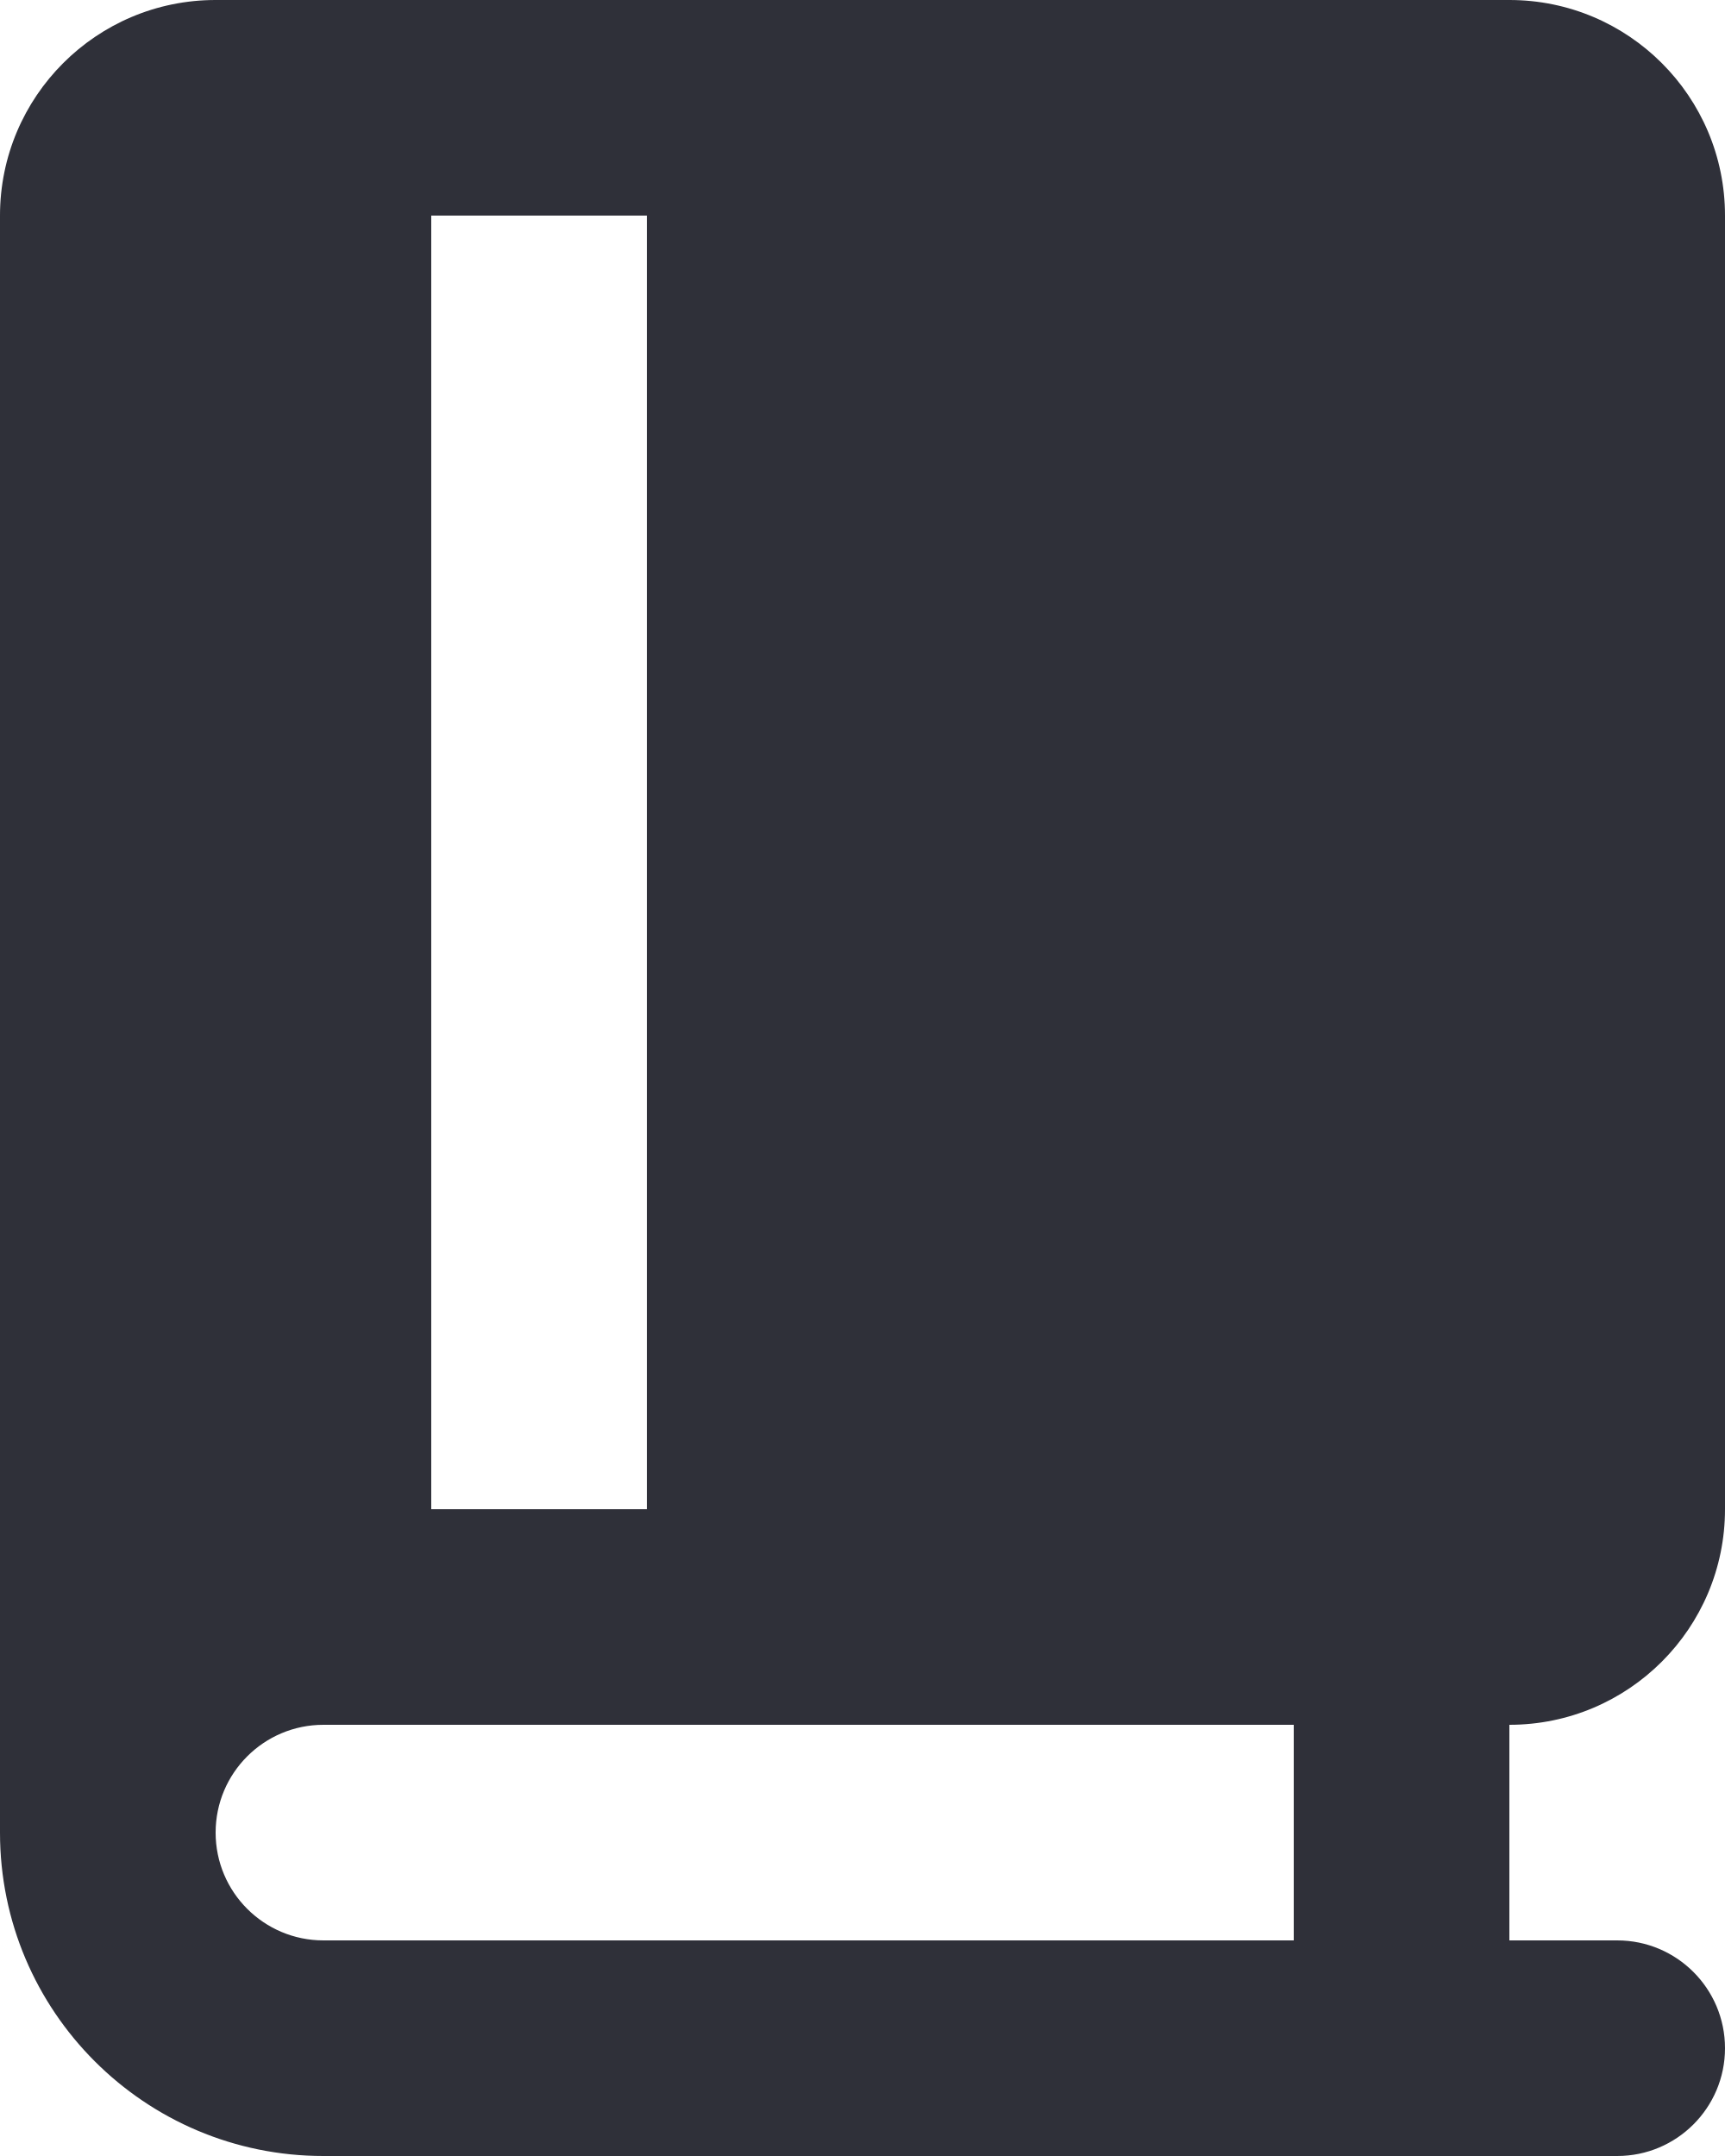
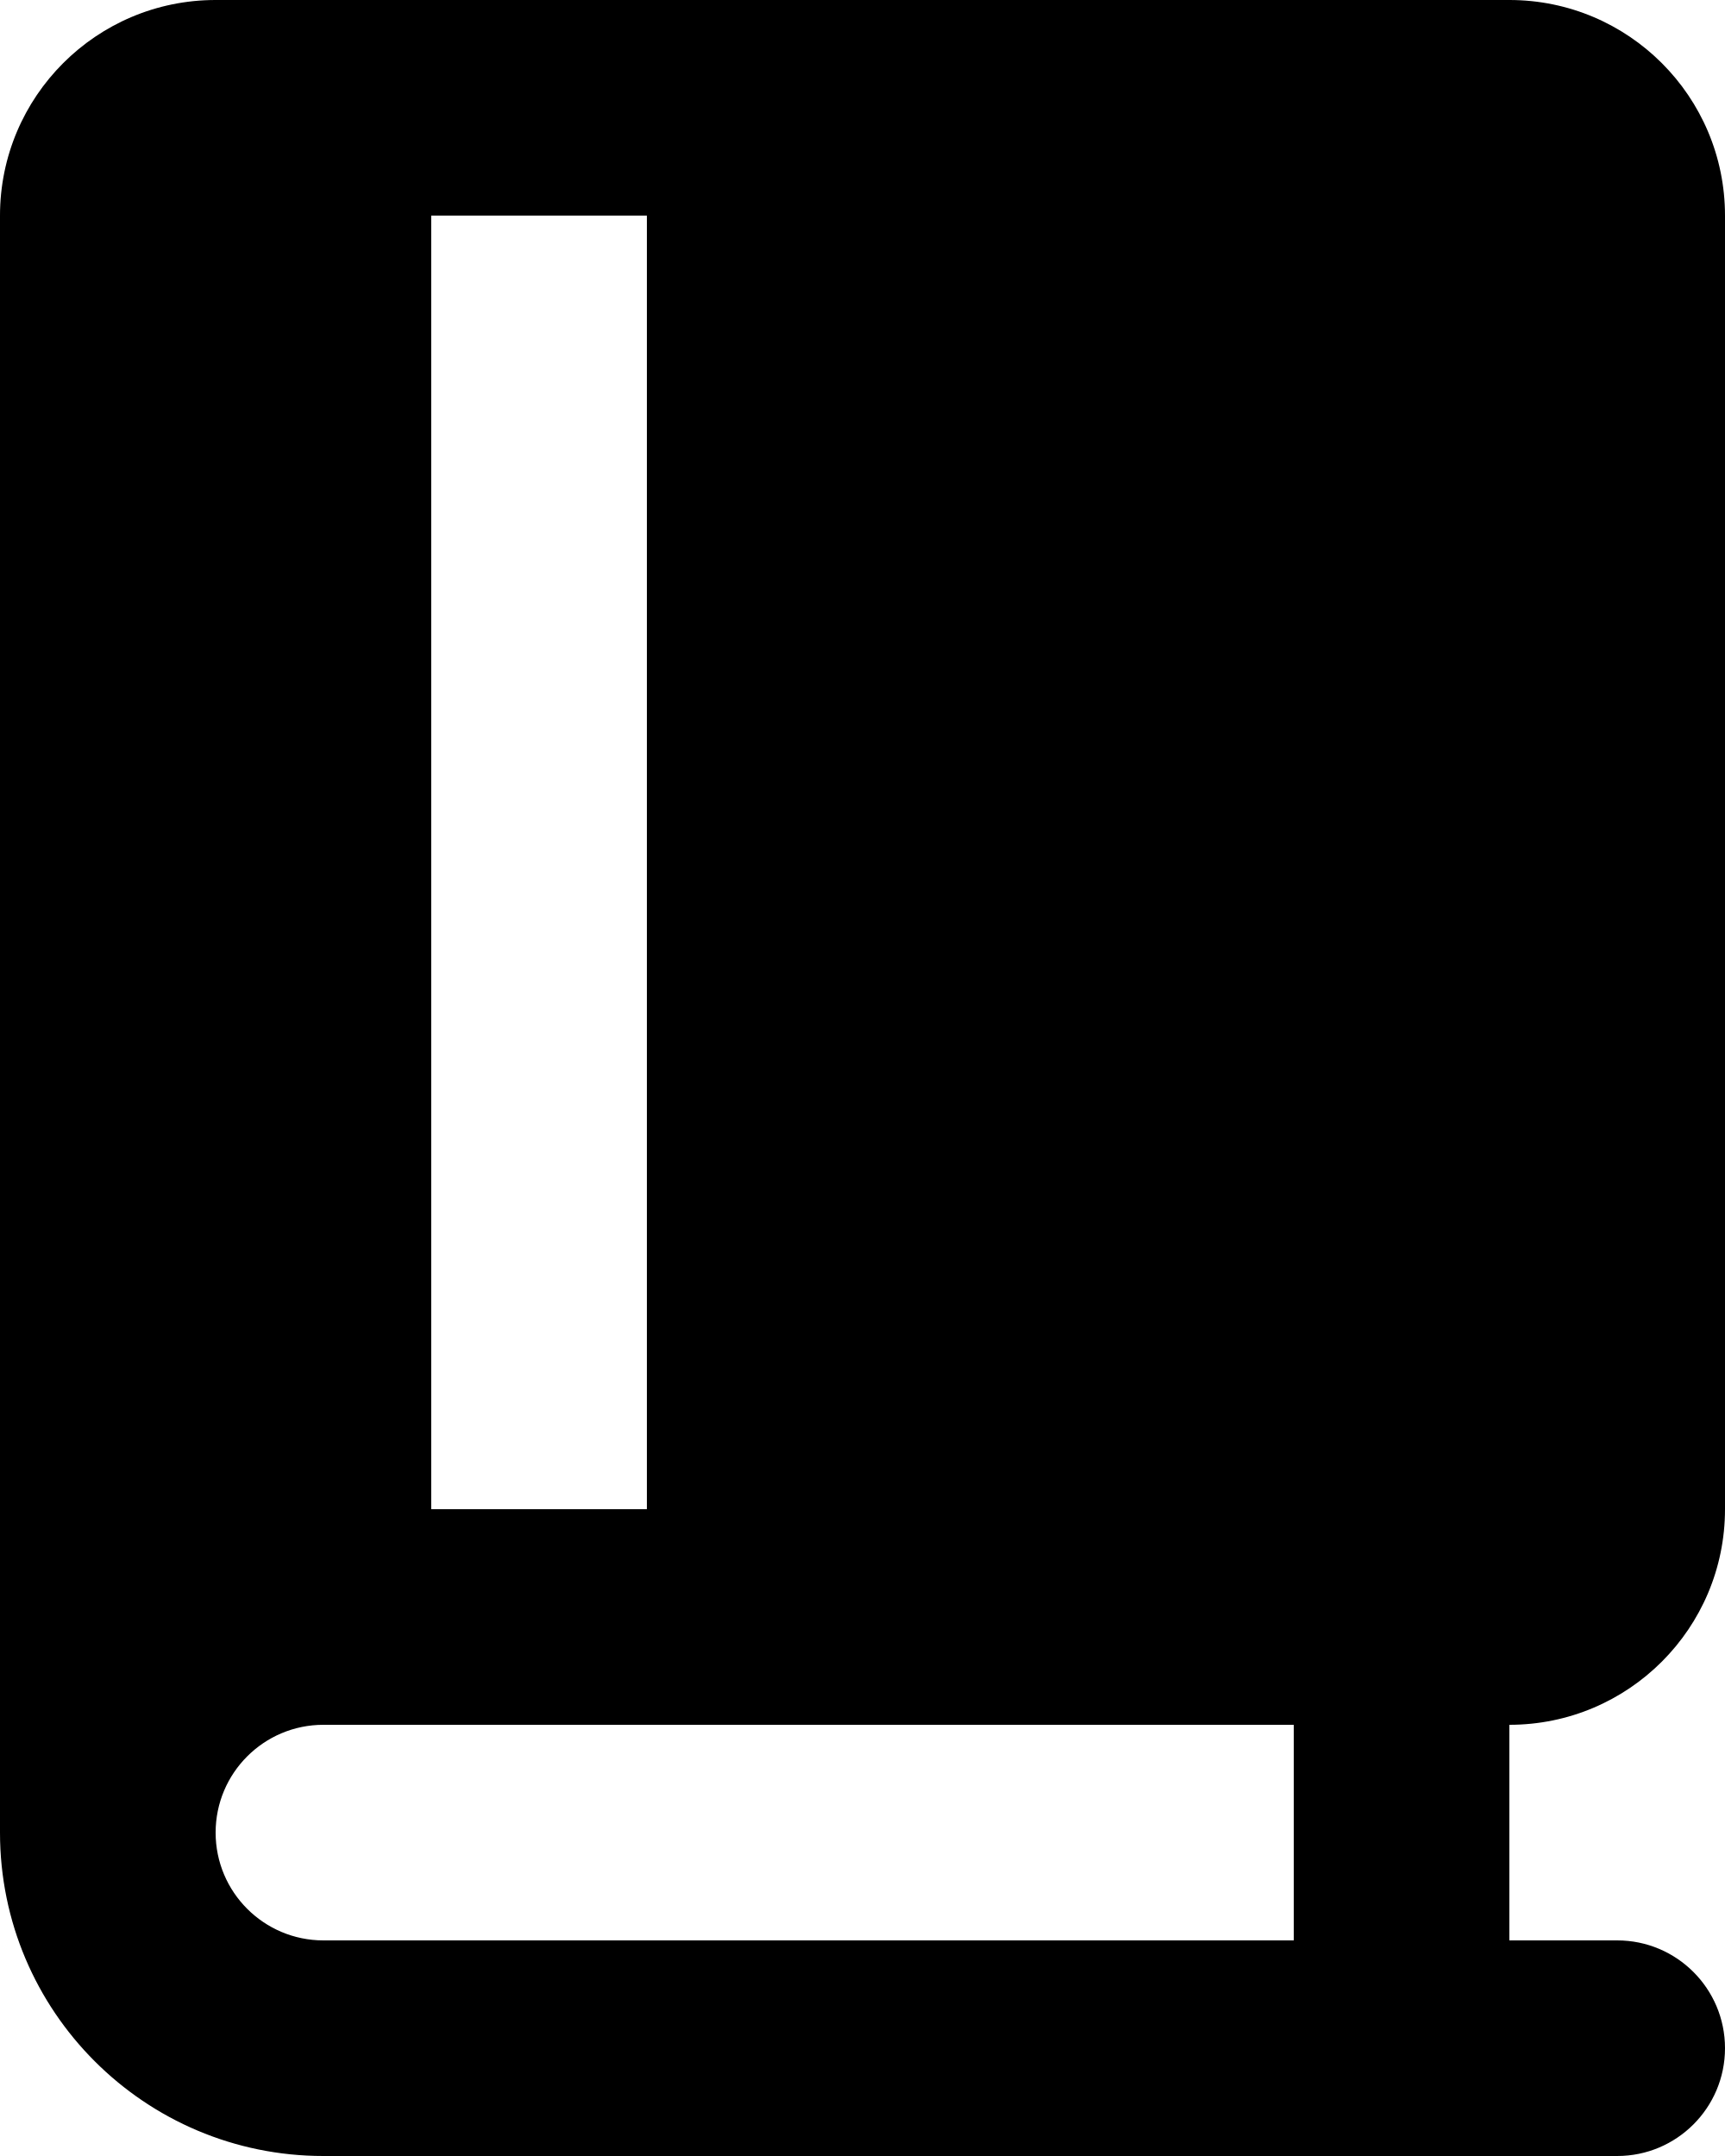
<svg xmlns="http://www.w3.org/2000/svg" fill="currentColor" viewBox="0 0 16 20">
-   <path fill="#2F3039" d="M16 14V2a2 2 0 0 0-2-2H2a2 2 0 0 0-2 2v15a3 3 0 0 0 3 3h12a1 1 0 0 0 0-2h-1v-2a2 2 0 0 0 2-2ZM4 2h2v12H4V2Zm8 16H3a1 1 0 0 1 0-2h9v2Z" />
+   <path fill="currentColor" d="M16 14V2a2 2 0 0 0-2-2H2a2 2 0 0 0-2 2v15a3 3 0 0 0 3 3h12a1 1 0 0 0 0-2h-1v-2a2 2 0 0 0 2-2ZM4 2h2v12H4V2Zm8 16H3a1 1 0 0 1 0-2h9v2Z" />
</svg>
